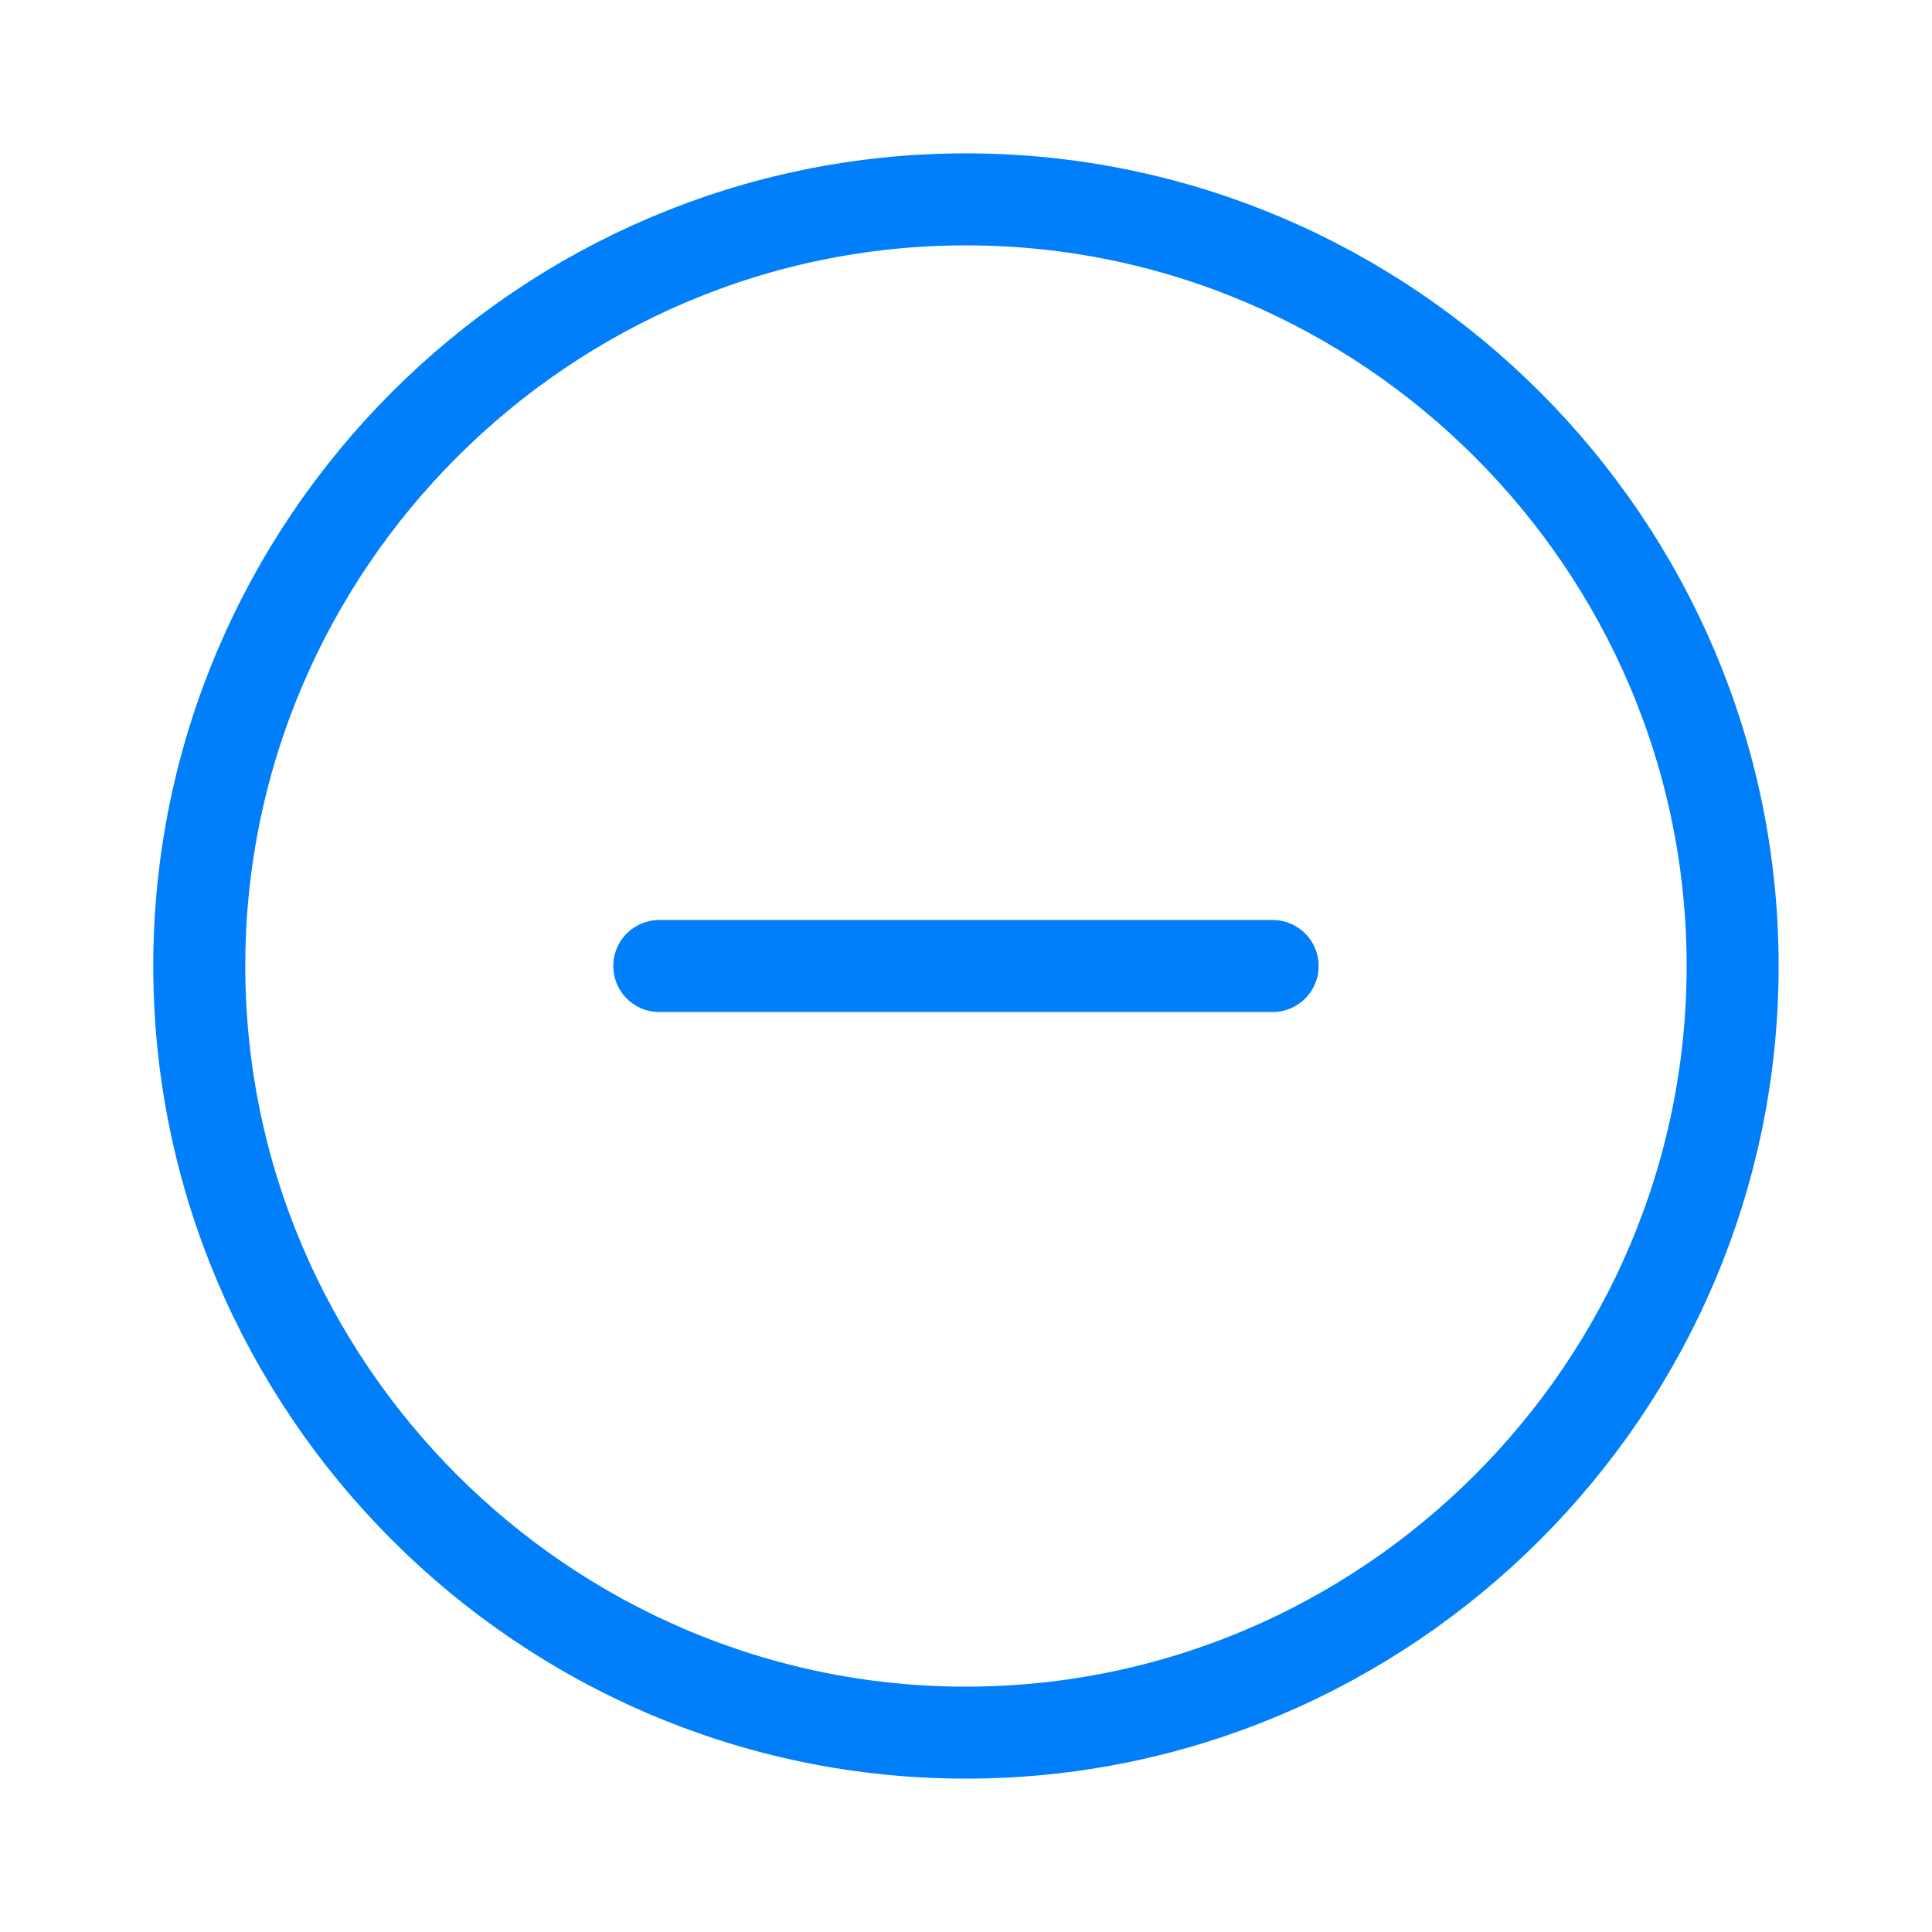
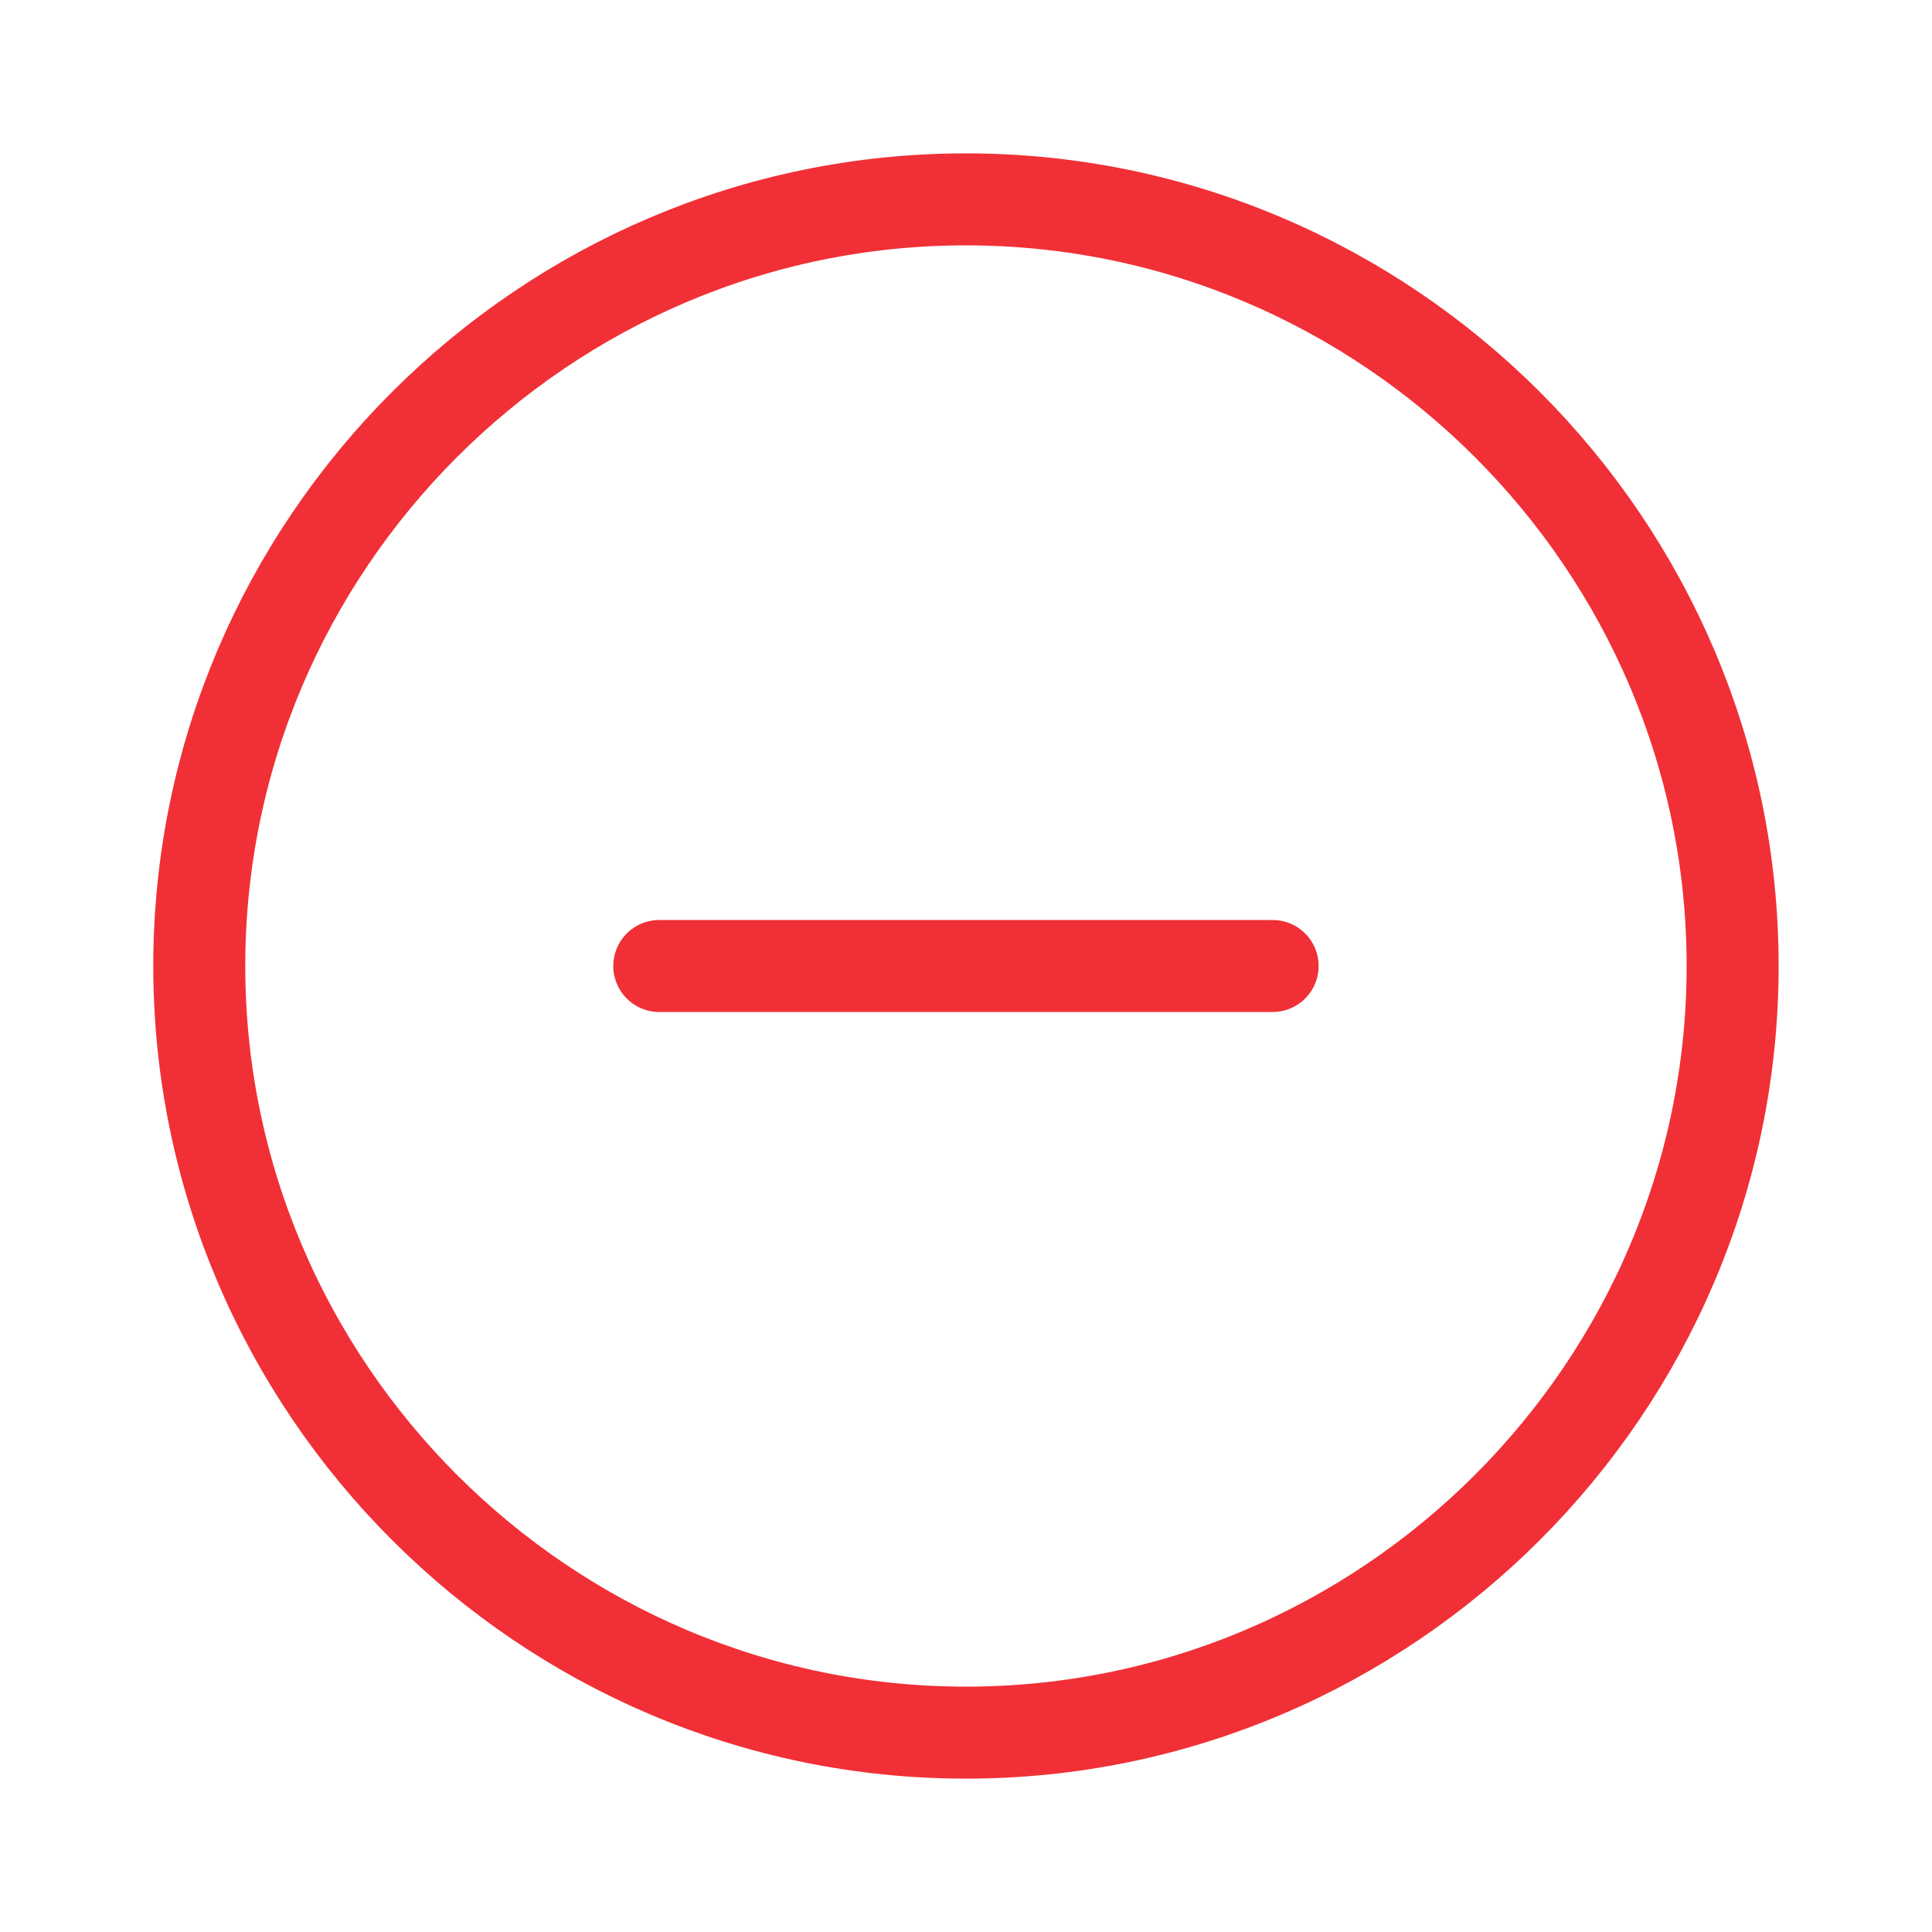
<svg xmlns="http://www.w3.org/2000/svg" width="21" height="21" viewBox="0 0 21 21" fill="none">
-   <path d="M10.499 18.833C15.083 18.833 18.833 15.083 18.833 10.5C18.833 5.917 15.083 2.167 10.499 2.167C5.916 2.167 2.166 5.917 2.166 10.5C2.166 15.083 5.916 18.833 10.499 18.833Z" stroke="#017EFA" stroke-linecap="round" stroke-linejoin="round" />
-   <path d="M7.166 10.5H13.833" stroke="#017EFA" stroke-linecap="round" stroke-linejoin="round" />
+   <path d="M10.499 18.833C15.083 18.833 18.833 15.083 18.833 10.5C18.833 5.917 15.083 2.167 10.499 2.167C5.916 2.167 2.166 5.917 2.166 10.5C2.166 15.083 5.916 18.833 10.499 18.833Z" stroke-linecap="round" stroke-linejoin="round" stroke="#f03036" />
+   <path d="M7.166 10.5H13.833" stroke-linecap="round" stroke-linejoin="round" stroke="#f03036" />
</svg>
